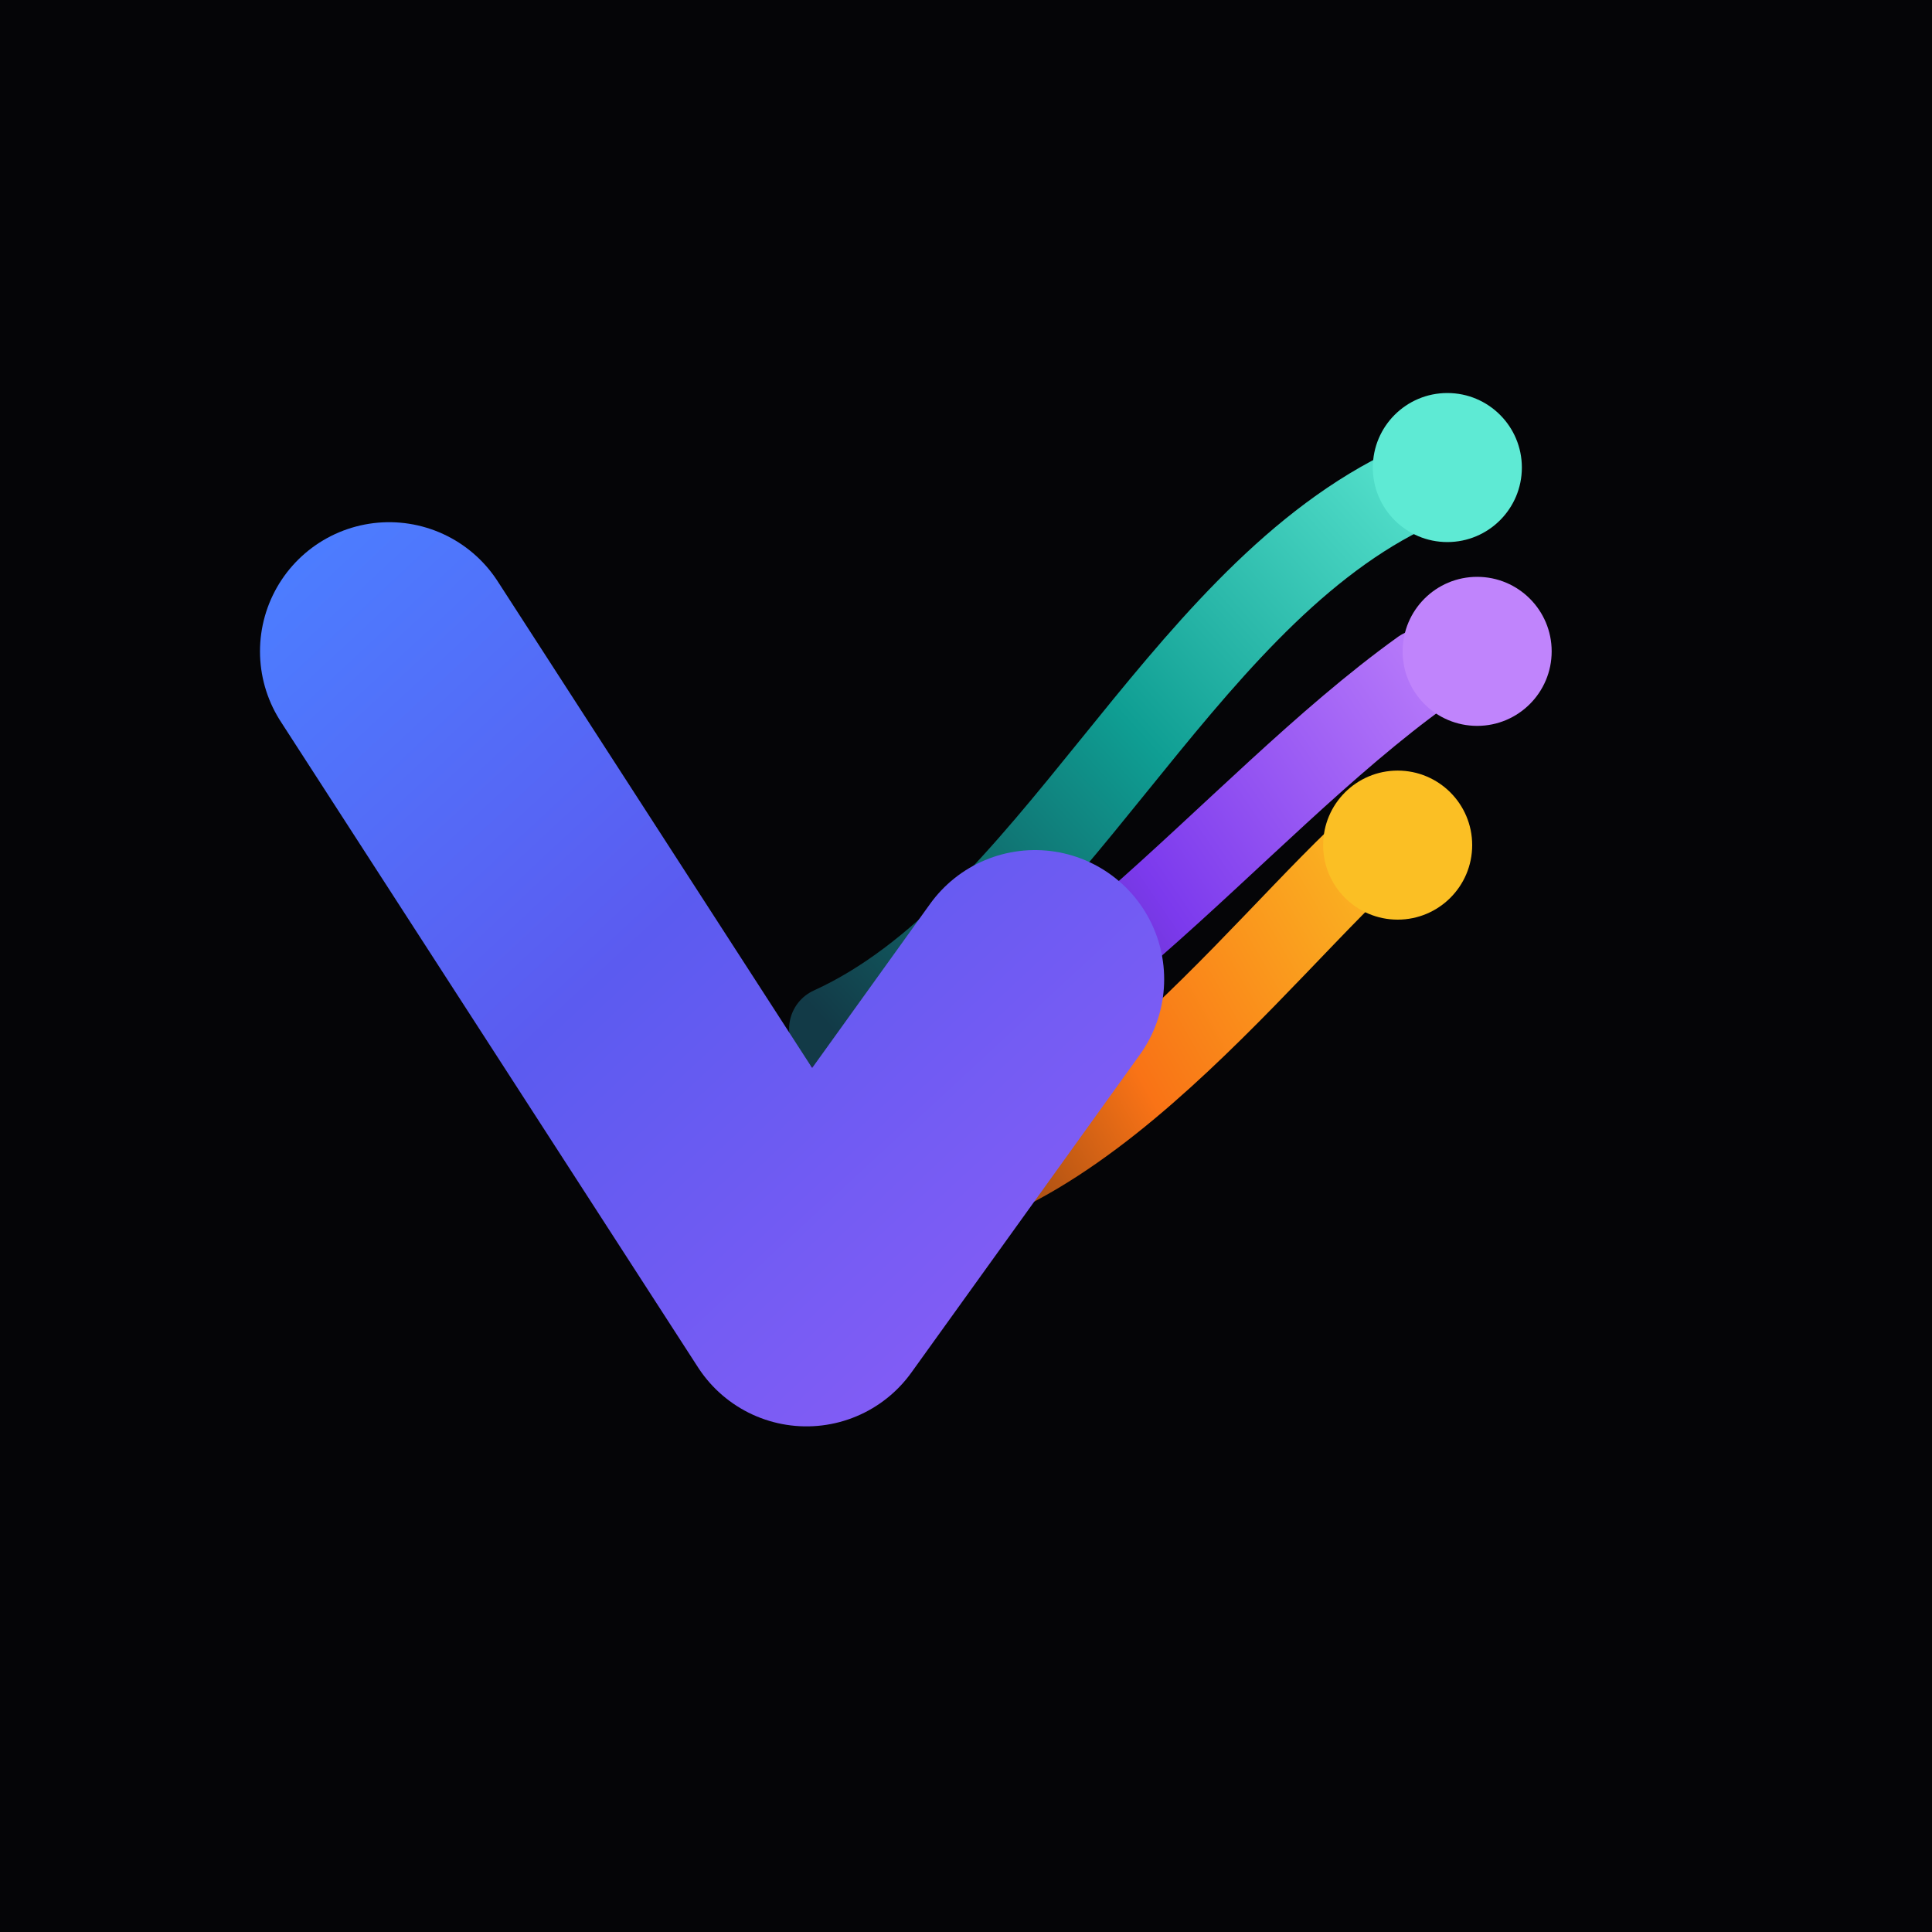
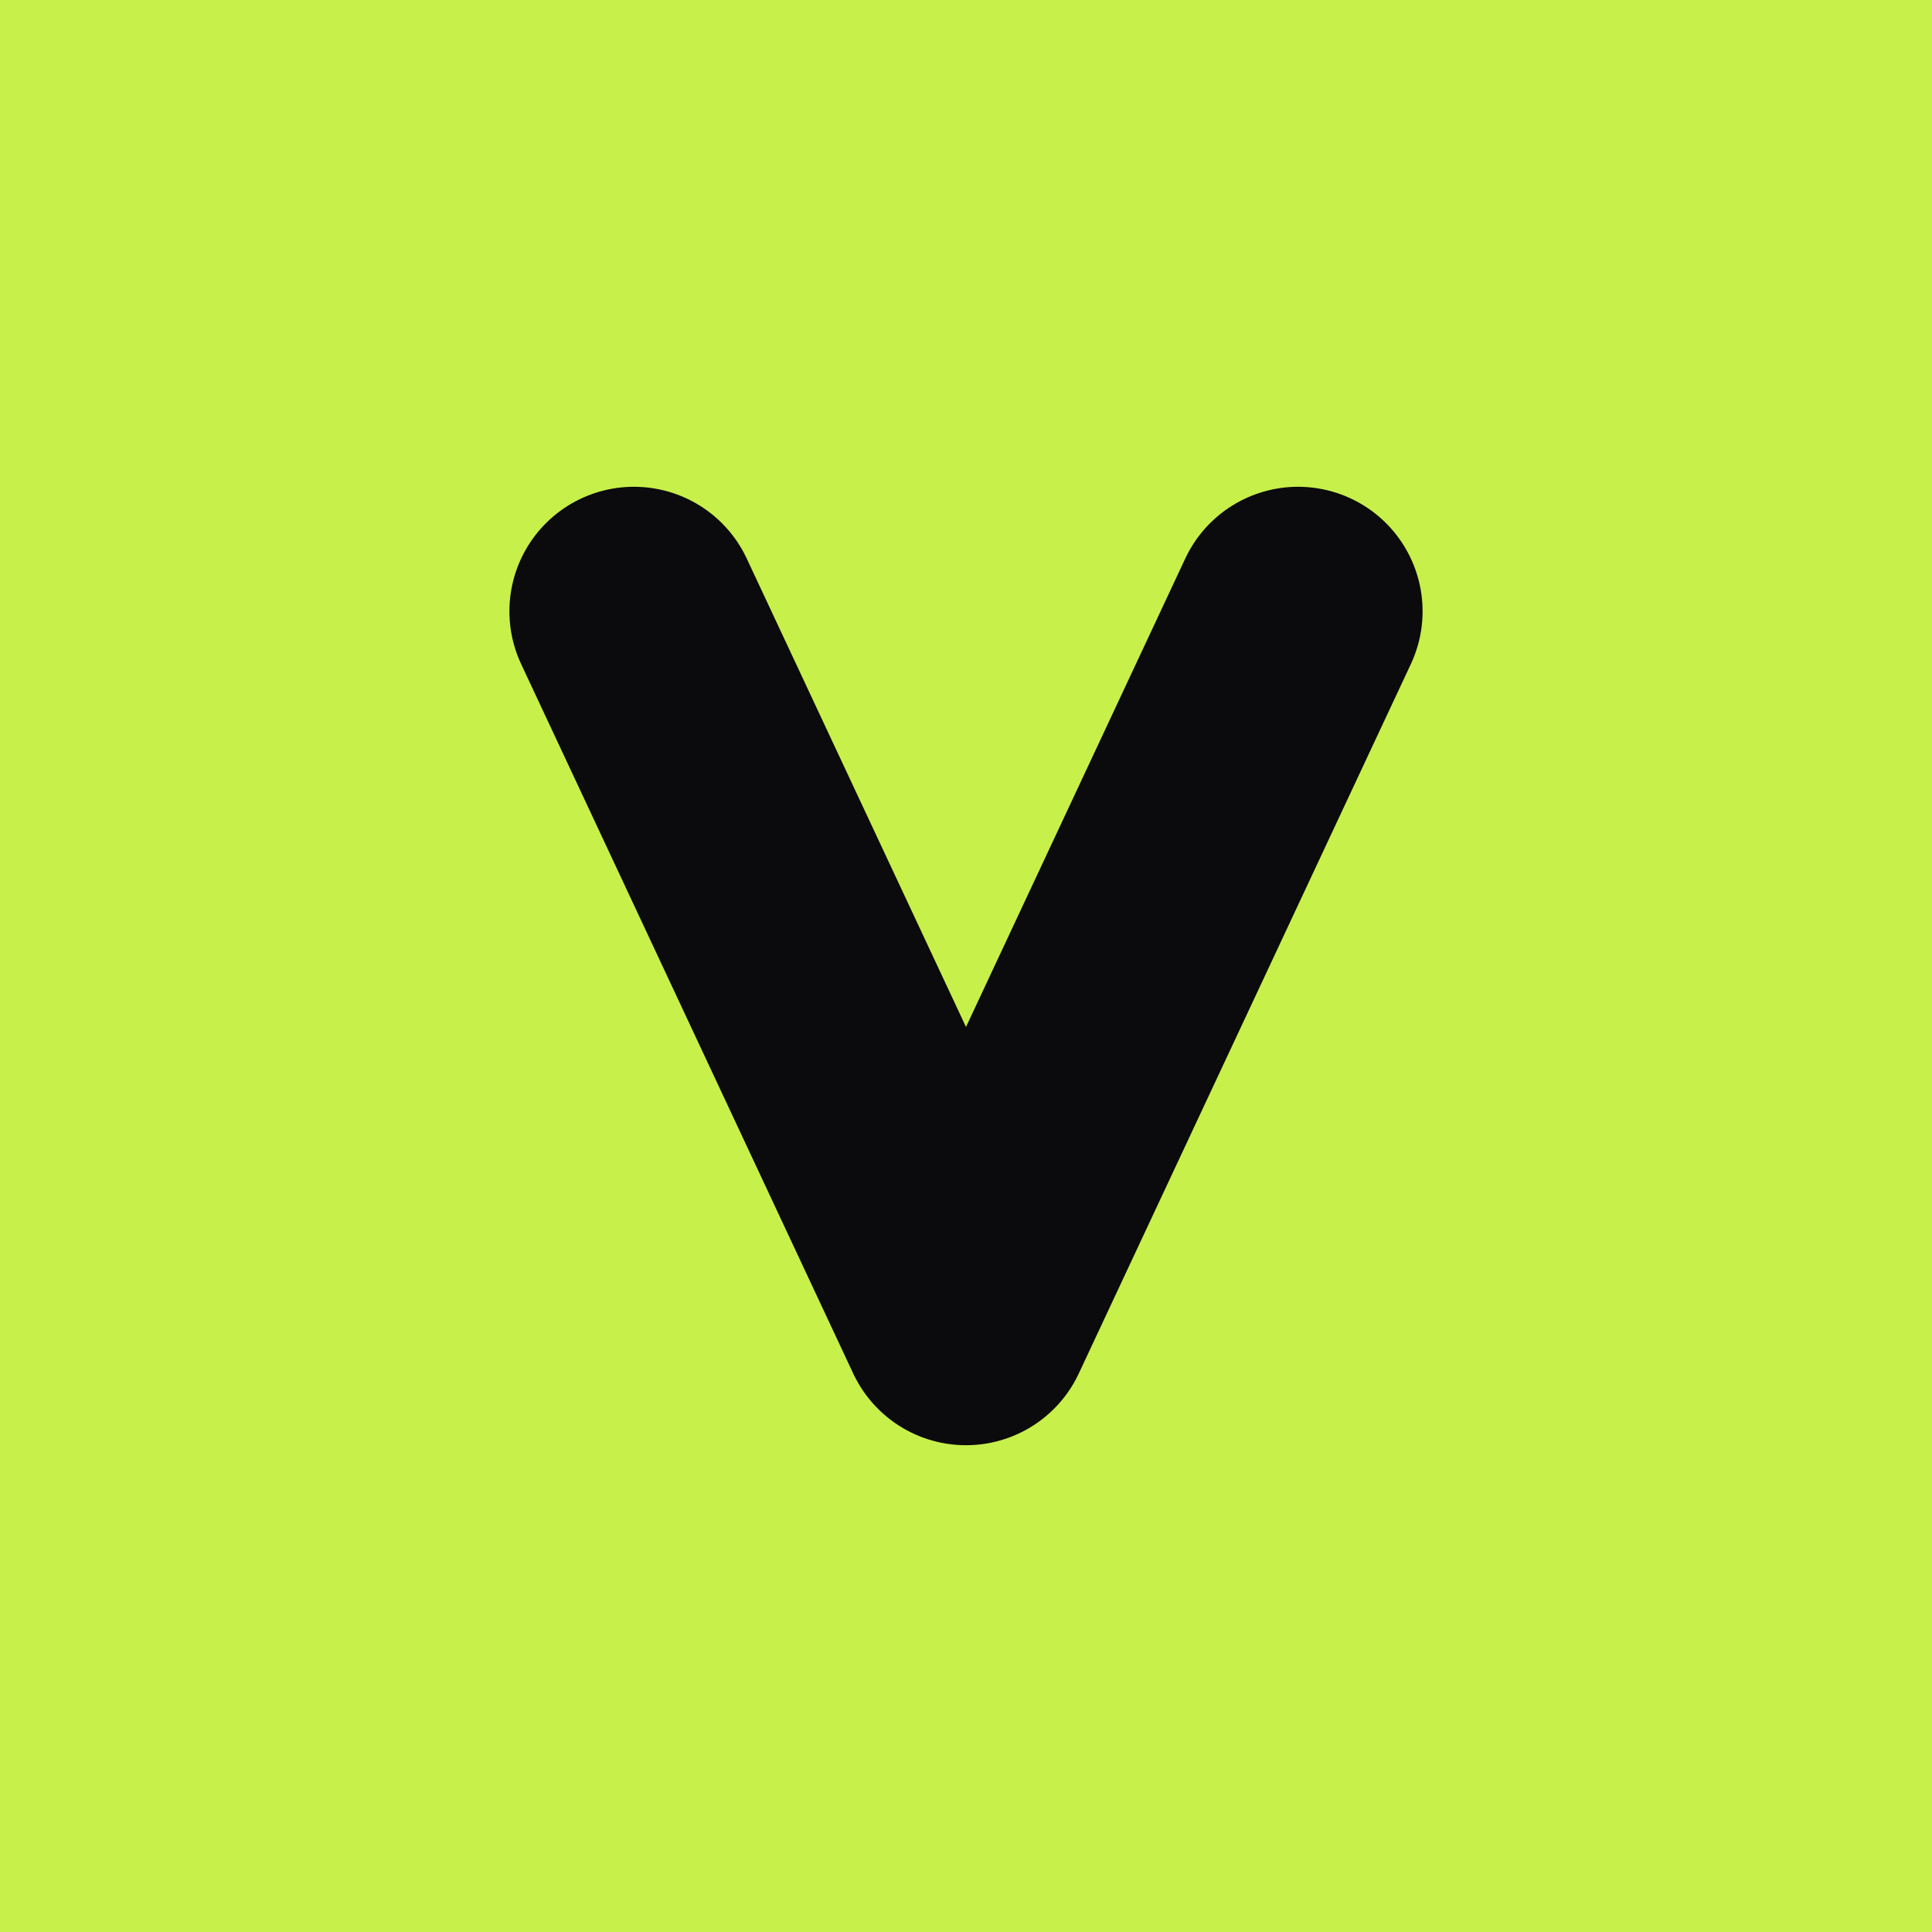
- <svg xmlns="http://www.w3.org/2000/svg" width="1024" height="1024" viewBox="290 100 700 700" role="img" aria-label="Vector">
-   <defs>
-     <linearGradient id="vArm" x1="404" y1="300" x2="720" y2="640" gradientUnits="userSpaceOnUse">
-       <stop offset="0" stop-color="#4C7DFF" />
-       <stop offset="0.45" stop-color="#5B5BF0" />
-       <stop offset="1" stop-color="#8B5CF6" />
-     </linearGradient>
-     <linearGradient id="lineTeal" x1="618" y1="492" x2="872" y2="262" gradientUnits="userSpaceOnUse">
-       <stop offset="0" stop-color="#123A47" />
-       <stop offset="0.5" stop-color="#0F9E93" />
-       <stop offset="1" stop-color="#5EEAD4" />
-     </linearGradient>
-     <linearGradient id="lineViolet" x1="612" y1="524" x2="882" y2="340" gradientUnits="userSpaceOnUse">
-       <stop offset="0" stop-color="#2A1E5C" />
-       <stop offset="0.5" stop-color="#7C3AED" />
-       <stop offset="1" stop-color="#C084FC" />
-     </linearGradient>
-     <linearGradient id="lineAmber" x1="606" y1="558" x2="852" y2="418" gradientUnits="userSpaceOnUse">
-       <stop offset="0" stop-color="#4A2410" />
-       <stop offset="0.5" stop-color="#F97316" />
-       <stop offset="1" stop-color="#FBBF24" />
-     </linearGradient>
-   </defs>
-   <rect x="290" y="100" width="700" height="700" fill="#050507" />
-   <g transform="translate(35 30) scale(0.9)">
-     <g fill="none" stroke-linecap="round" stroke-width="34">
-       <path d="M 618 492 C 706 452 756 322 848 276" stroke="url(#lineTeal)" />
-       <path d="M 612 524 C 704 506 778 404 856 348" stroke="url(#lineViolet)" />
-       <path d="M 606 558 C 692 586 776 476 830 424" stroke="url(#lineAmber)" />
-     </g>
-     <g>
-       <circle cx="866" cy="266" r="30" fill="#5EEAD4" />
-       <circle cx="878" cy="340" r="30" fill="#C084FC" />
-       <circle cx="846" cy="418" r="30" fill="#FBBF24" />
-     </g>
-     <path d="M 440 340 L 608 600 L 700 472" fill="none" stroke="url(#vArm)" stroke-width="104" stroke-linecap="round" stroke-linejoin="round" />
-   </g>
+ <svg xmlns="http://www.w3.org/2000/svg" width="1024" height="1024" viewBox="0 0 1024 1024" role="img" aria-label="Vector">
+   <rect width="1024" height="1024" fill="#C7F04A" />
+   <path d="M336 324 L512 700 L688 324" fill="none" stroke="#0B0B0D" stroke-width="132" stroke-linecap="round" stroke-linejoin="round" />
</svg>
